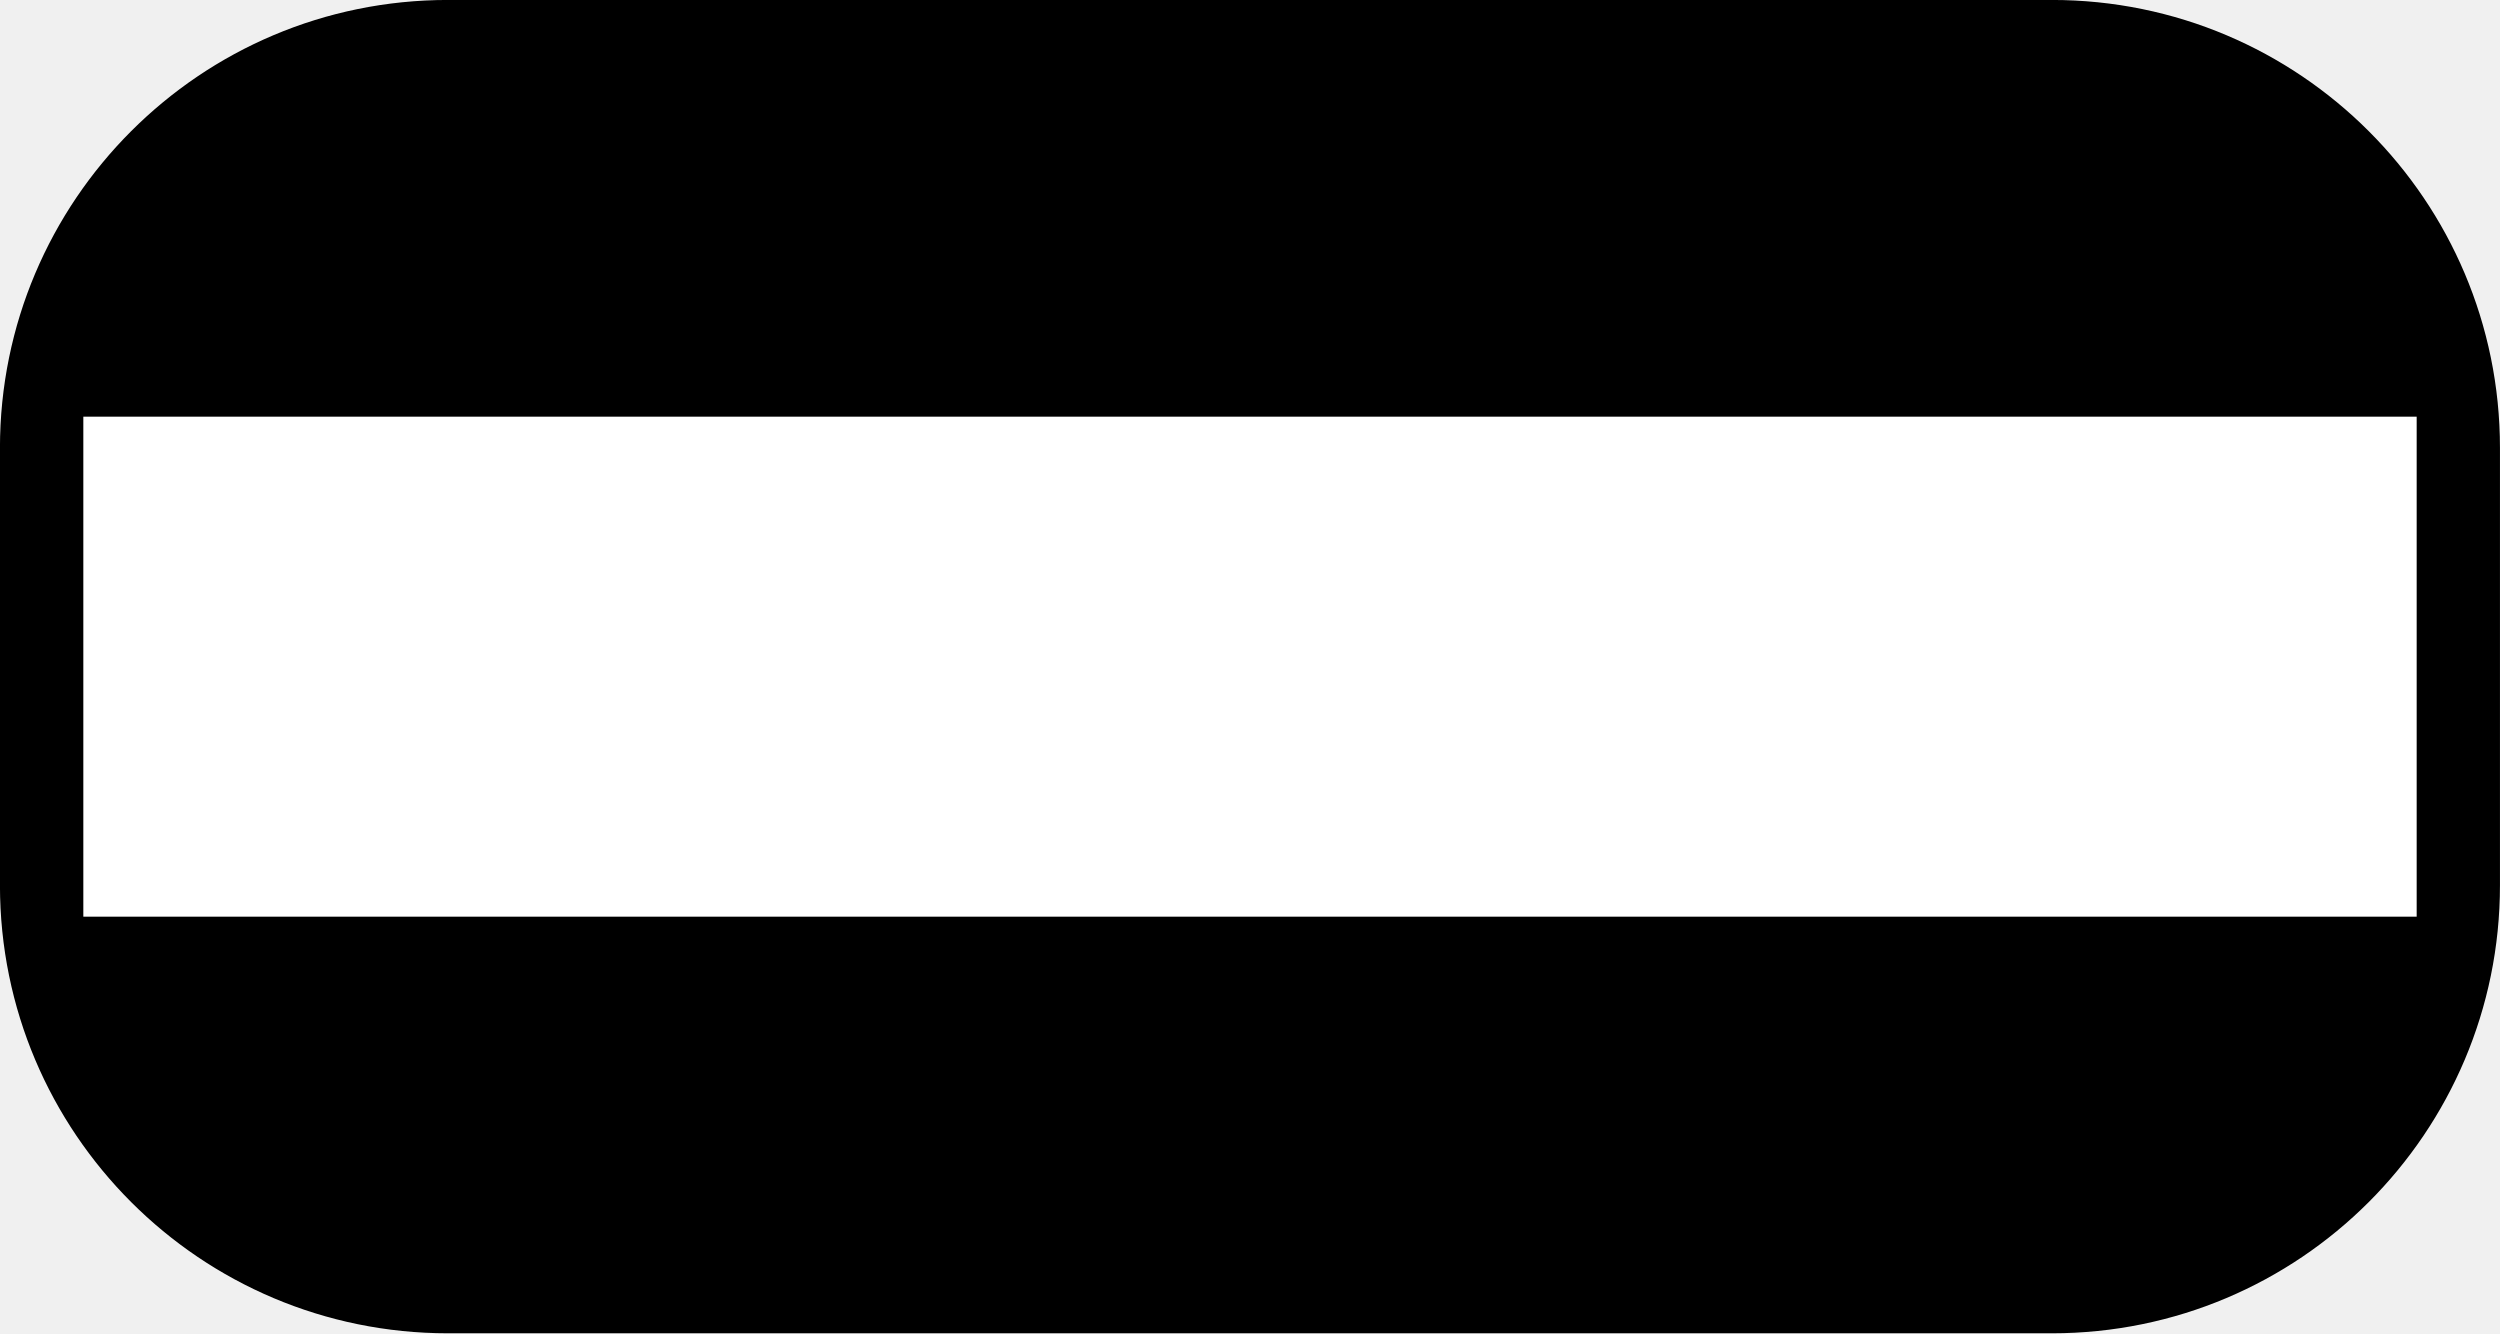
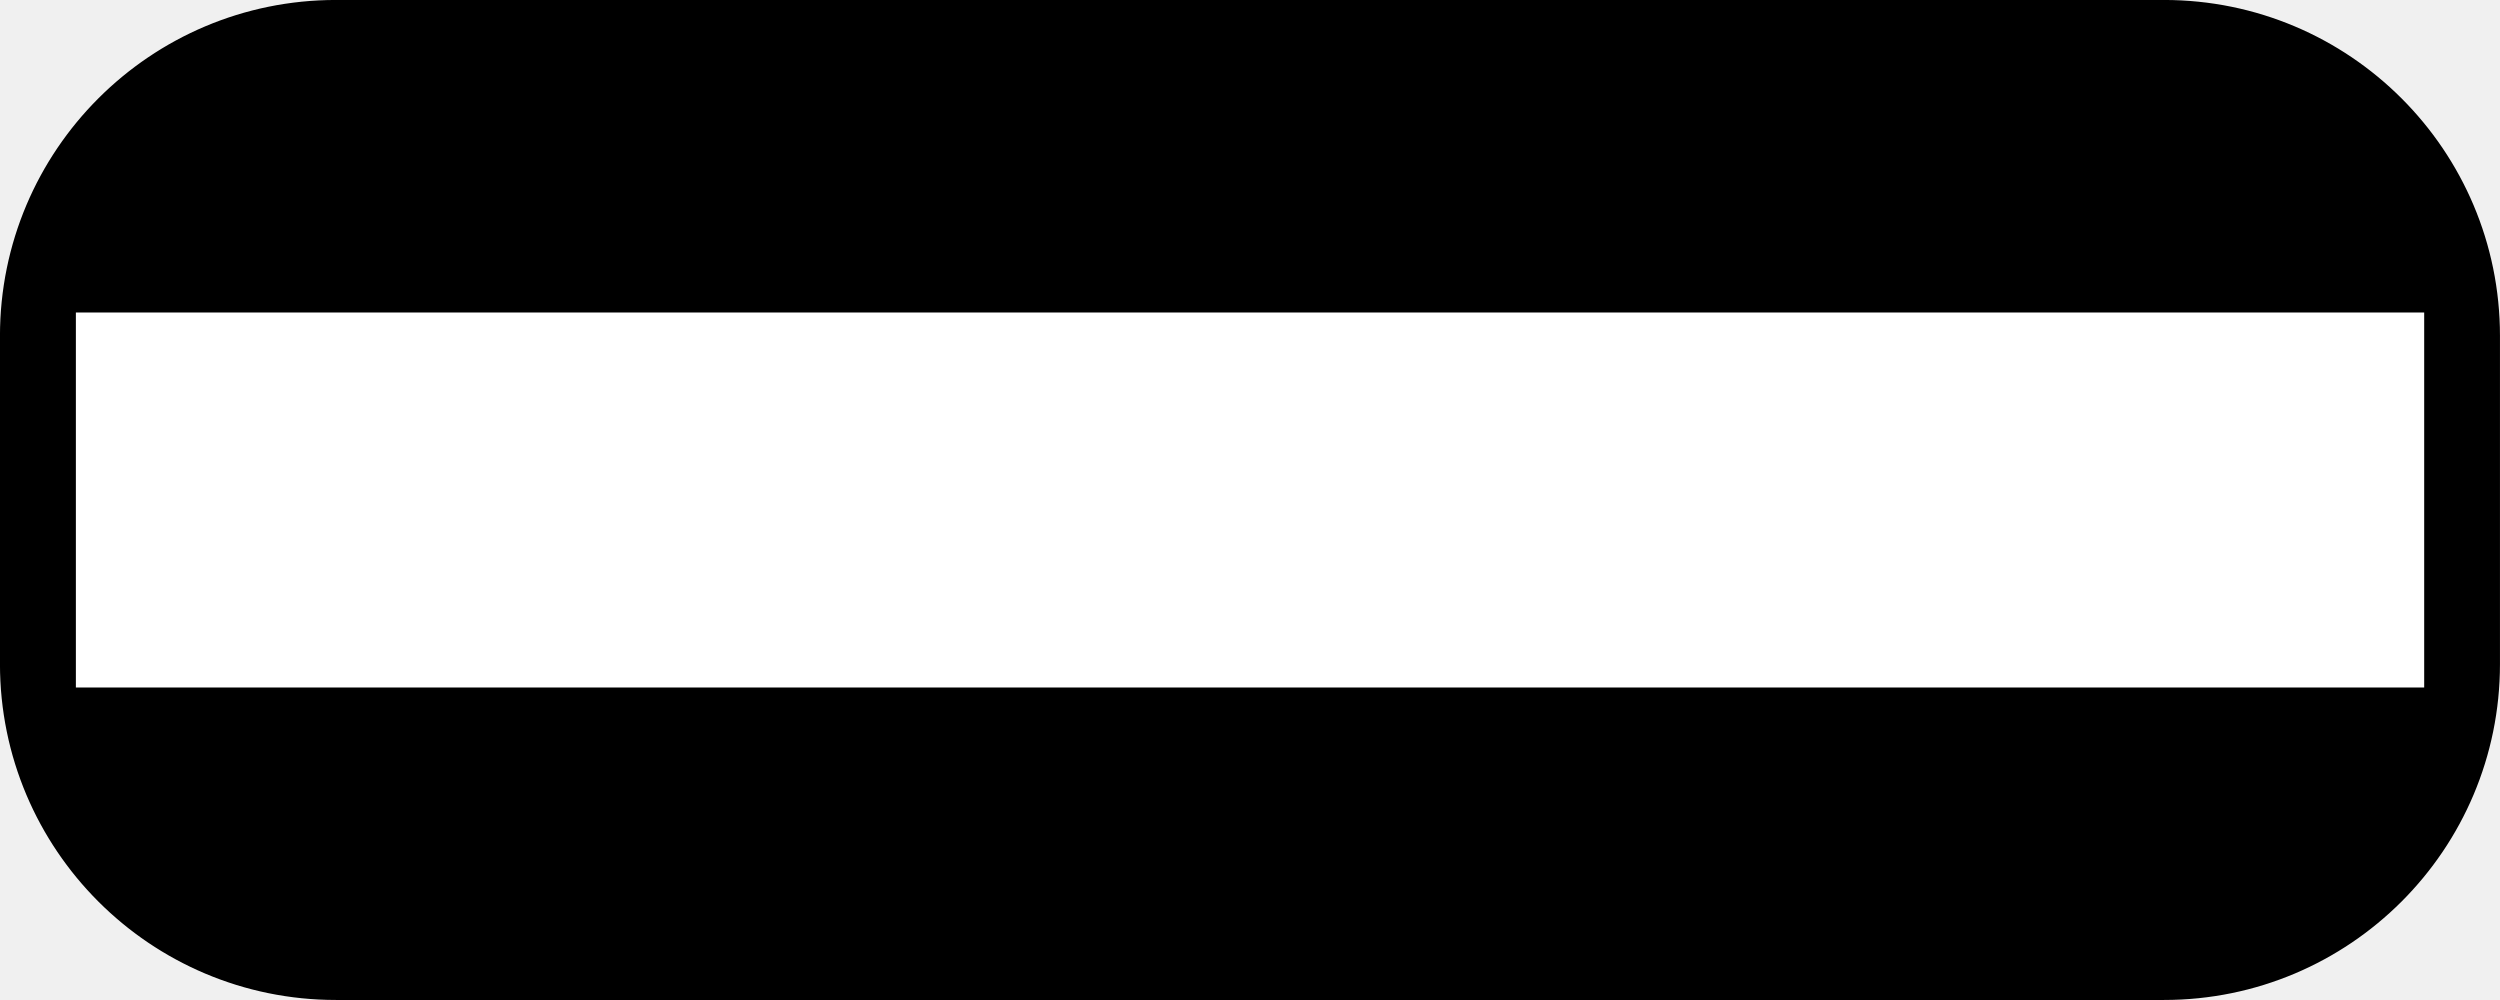
- <svg xmlns="http://www.w3.org/2000/svg" xmlns:xlink="http://www.w3.org/1999/xlink" width="30" height="16" id="svg2" version="1.1" style="display:inline">
+ <svg xmlns="http://www.w3.org/2000/svg" xmlns:xlink="http://www.w3.org/1999/xlink" width="40" height="16" id="svg2" version="1.1" style="display:inline">
  <defs id="defs4">
    <linearGradient id="linearGradient3638">
      <stop id="stop3640" offset="0" style="stop-color:#80a4c4;stop-opacity:1" />
      <stop style="stop-color:#ffffff;stop-opacity:1" offset="0.18" id="stop3642" />
      <stop id="stop3646" offset="0.499" style="stop-color:#ffffff;stop-opacity:1" />
      <stop id="stop3644" offset="1" style="stop-color:#80a4c4;stop-opacity:1" />
    </linearGradient>
    <linearGradient xlink:href="#linearGradient3638" id="linearGradient3636" gradientUnits="userSpaceOnUse" x1="50.003" y1="1012.422" x2="50.003" y2="1052.36" />
  </defs>
  <g id="layer1" transform="translate(0,-1036.362)" style="display:inline">
-     <rect style="fill:#000000;fill-opacity:1;stroke:#000000;stroke-width:0.751;stroke-miterlimit:4;stroke-opacity:1;stroke-dasharray:none" id="rect9640" width="29.249" height="15.249" x="0.375" y="1036.737" rx="5" ry="5" />
-     <rect style="fill:#ffffff;fill-opacity:1" id="rect4184" width="28" height="6" x="1" y="1041.362" />
+     <rect style="fill:#000000;fill-opacity:1;stroke:#000000;stroke-width:0.751;stroke-miterlimit:4;stroke-opacity:1;stroke-dasharray:none" id="rect9640" width="39.249" height="15.249" x="0.375" y="1036.737" rx="5" ry="5" />
+     <rect style="fill:#ffffff;fill-opacity:1" id="rect4184" width="37.573" height="6" x="1.214" y="1041.362" />
  </g>
</svg>
